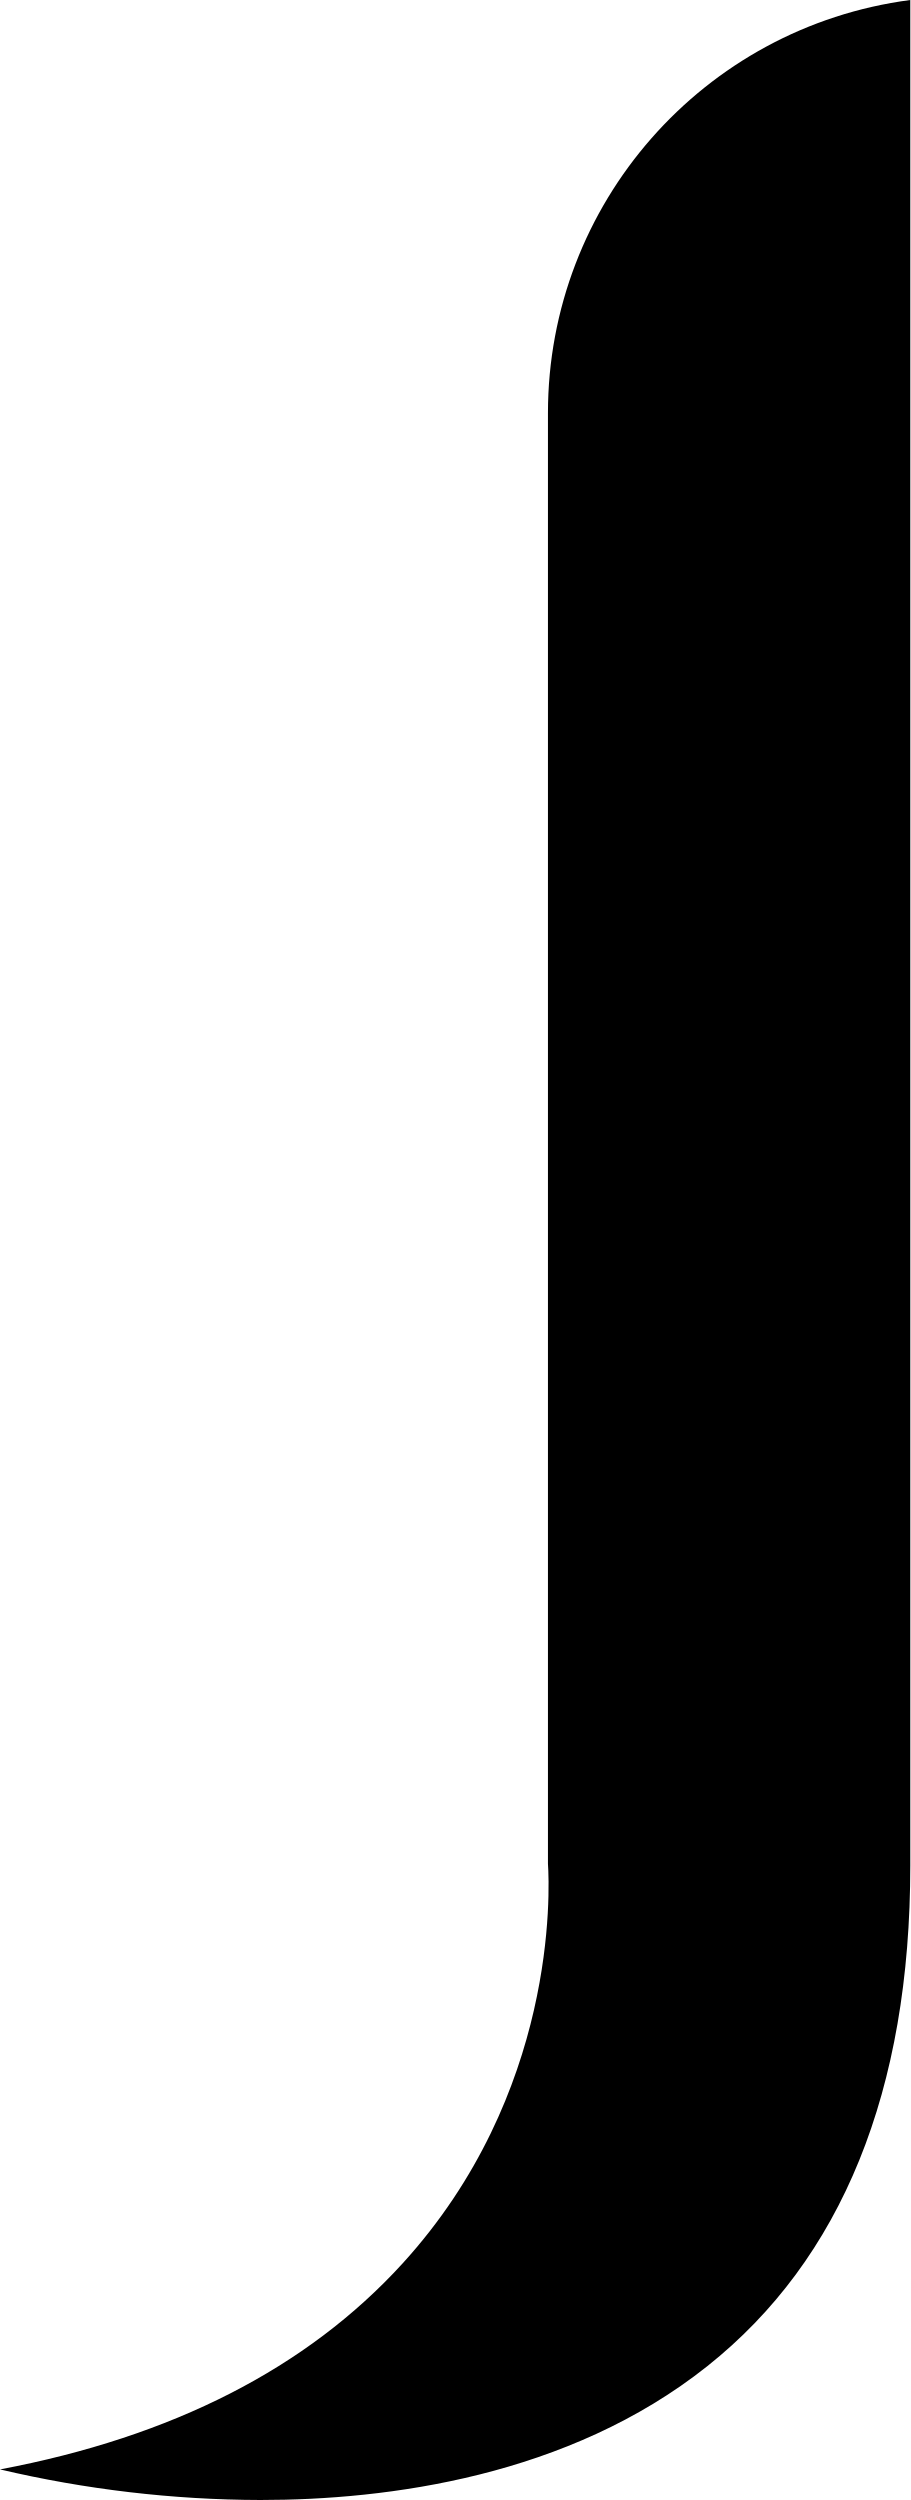
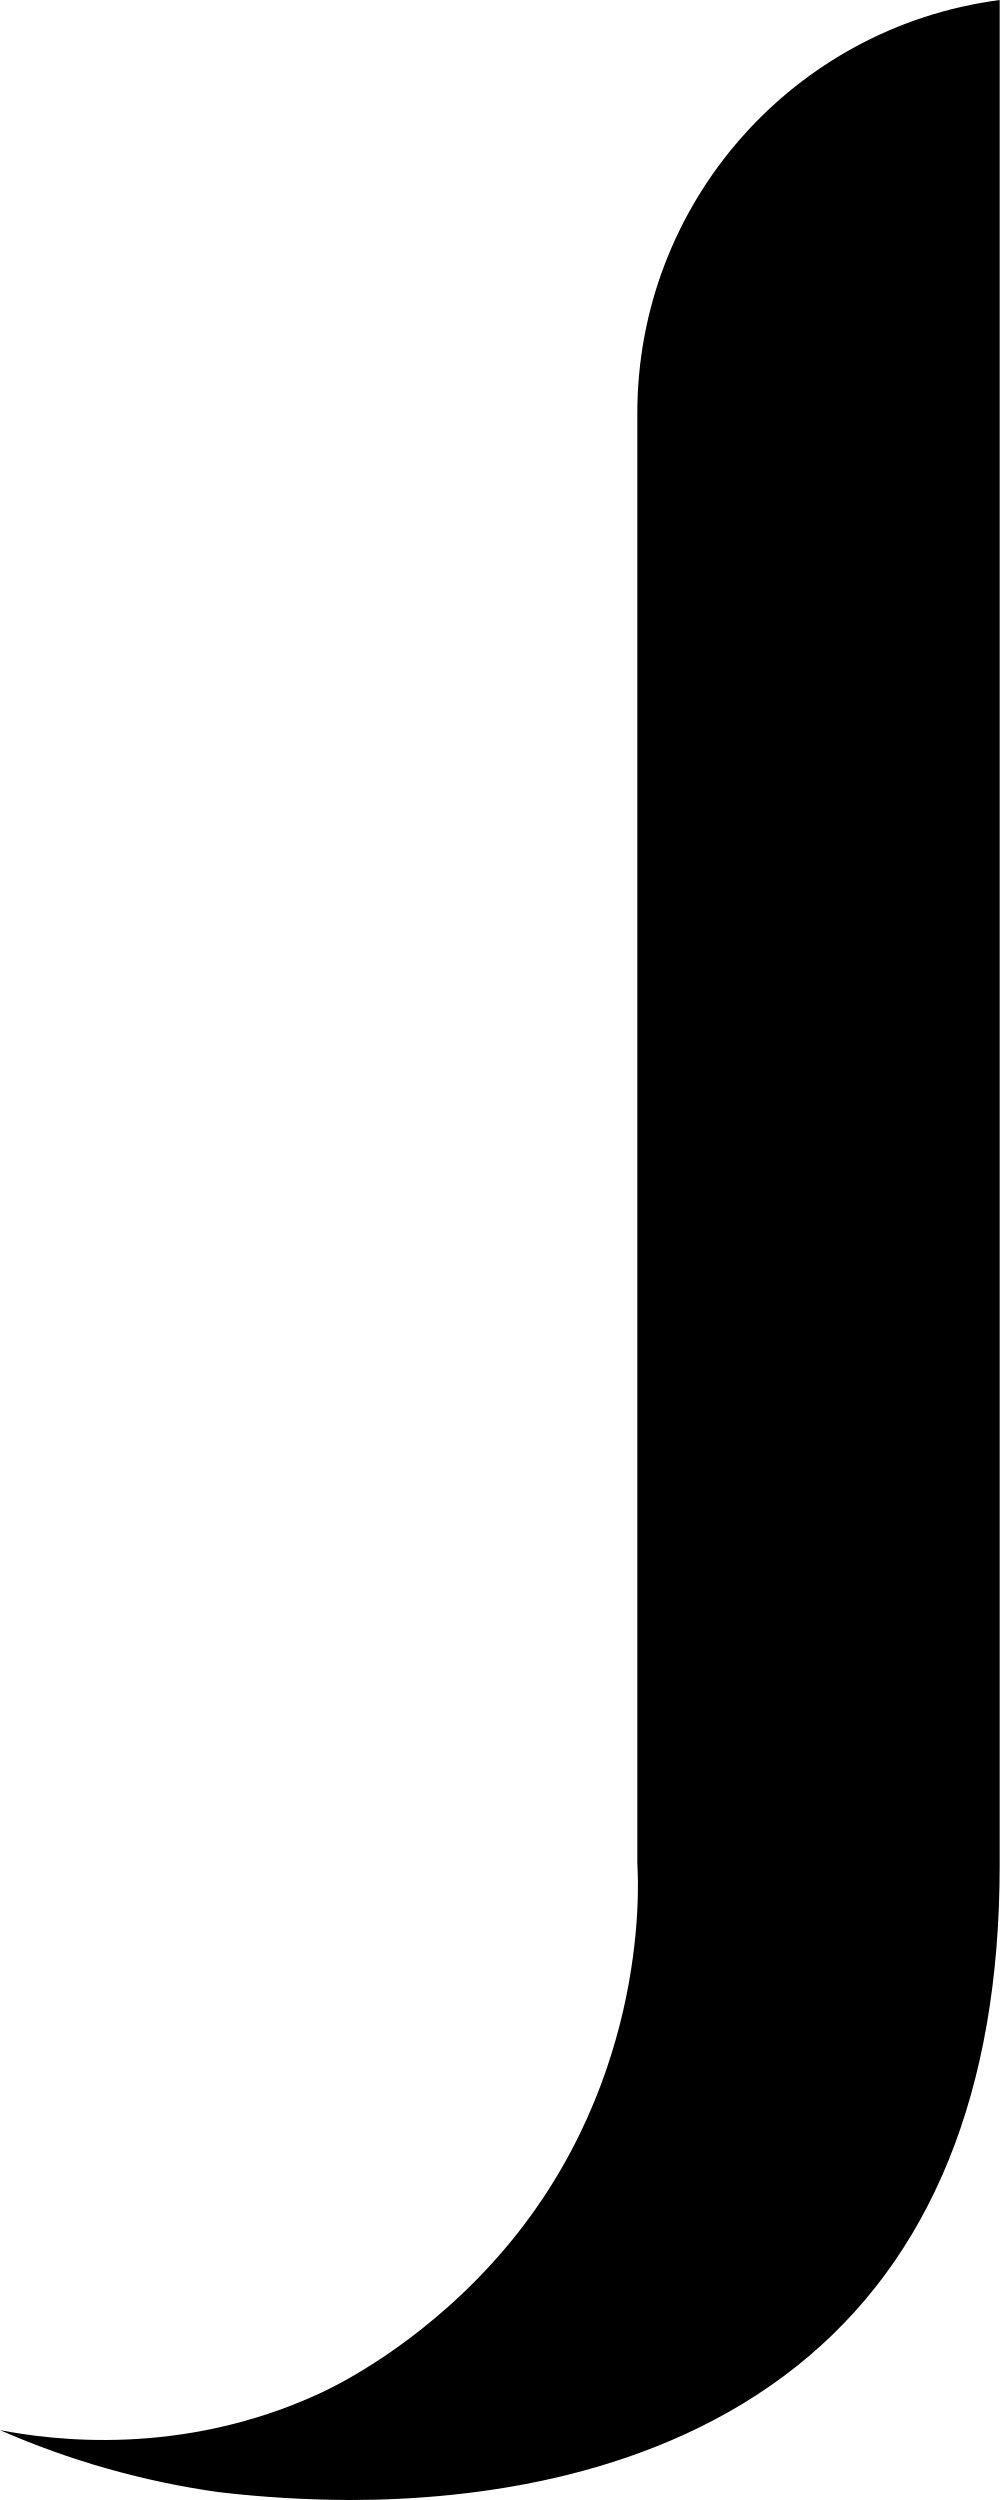
- <svg xmlns="http://www.w3.org/2000/svg" viewBox="0 0 612.31 1681.63">
+ <svg xmlns="http://www.w3.org/2000/svg" viewBox="0 0 672.43 1681.63">
  <g id="Layer_2" data-name="Layer 2">
    <g id="Layer_1-2" data-name="Layer 1">
-       <path id="off-set_J" data-name="off-set J" d="M175.11,1681.63A772.82,772.82,0,0,1,0,1661.05c115.89-21.83,206.58-68.14,270.7-138.44,104.15-114.22,99.08-250.76,97.88-269V277.85A280.3,280.3,0,0,1,612.31,0V1254.92c0,151.38-45.95,264.67-136.58,336.73C382.19,1666,260.62,1681.63,175.11,1681.63Z" />
+       <path id="off-set_J" data-name="off-set J" d="M235.22,1681.63a787.43,787.43,0,0,1-87.76-5.24A560.61,560.61,0,0,1,0,1634.63c34.38,6.61,121.37,18.42,214.88-24.62,13.14-6,65.7-32.32,115.93-87.4,104.16-114.22,99.08-250.76,97.89-269V277.85A280.3,280.3,0,0,1,672.43,0V1254.92c0,151.38-46,264.67-136.58,336.73C442.31,1666,320.74,1681.63,235.22,1681.63Z" />
    </g>
  </g>
</svg>
